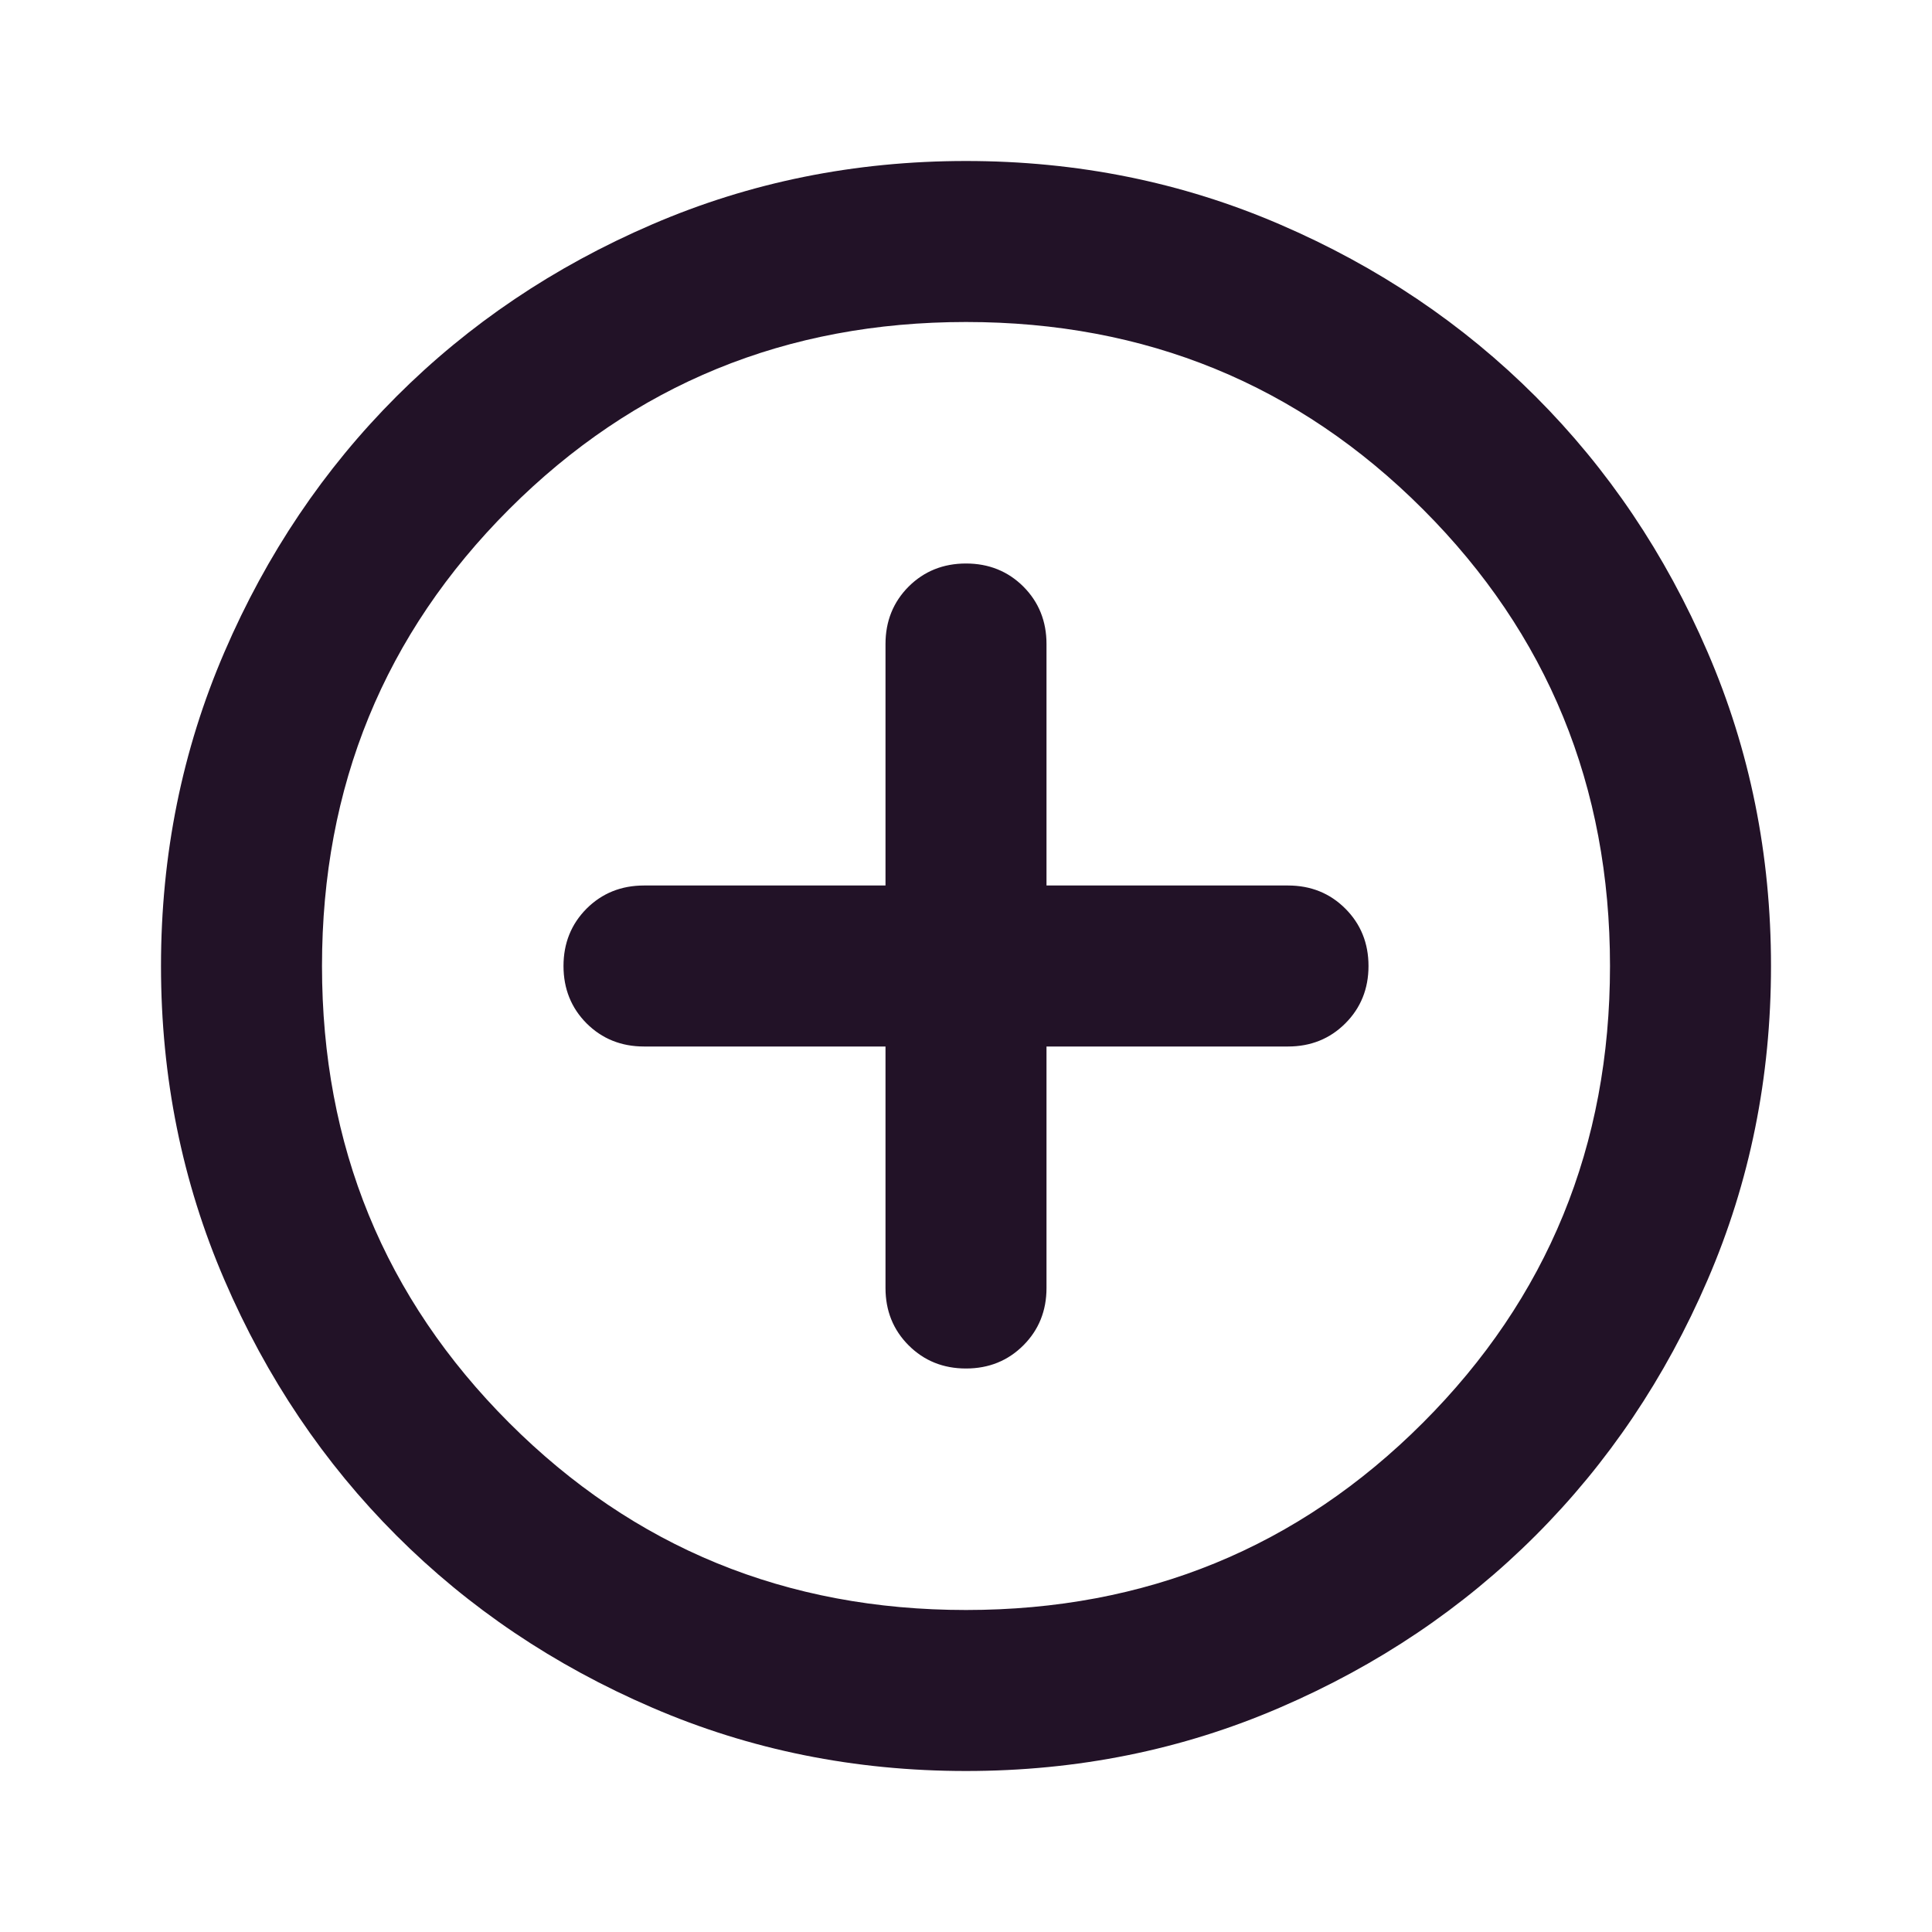
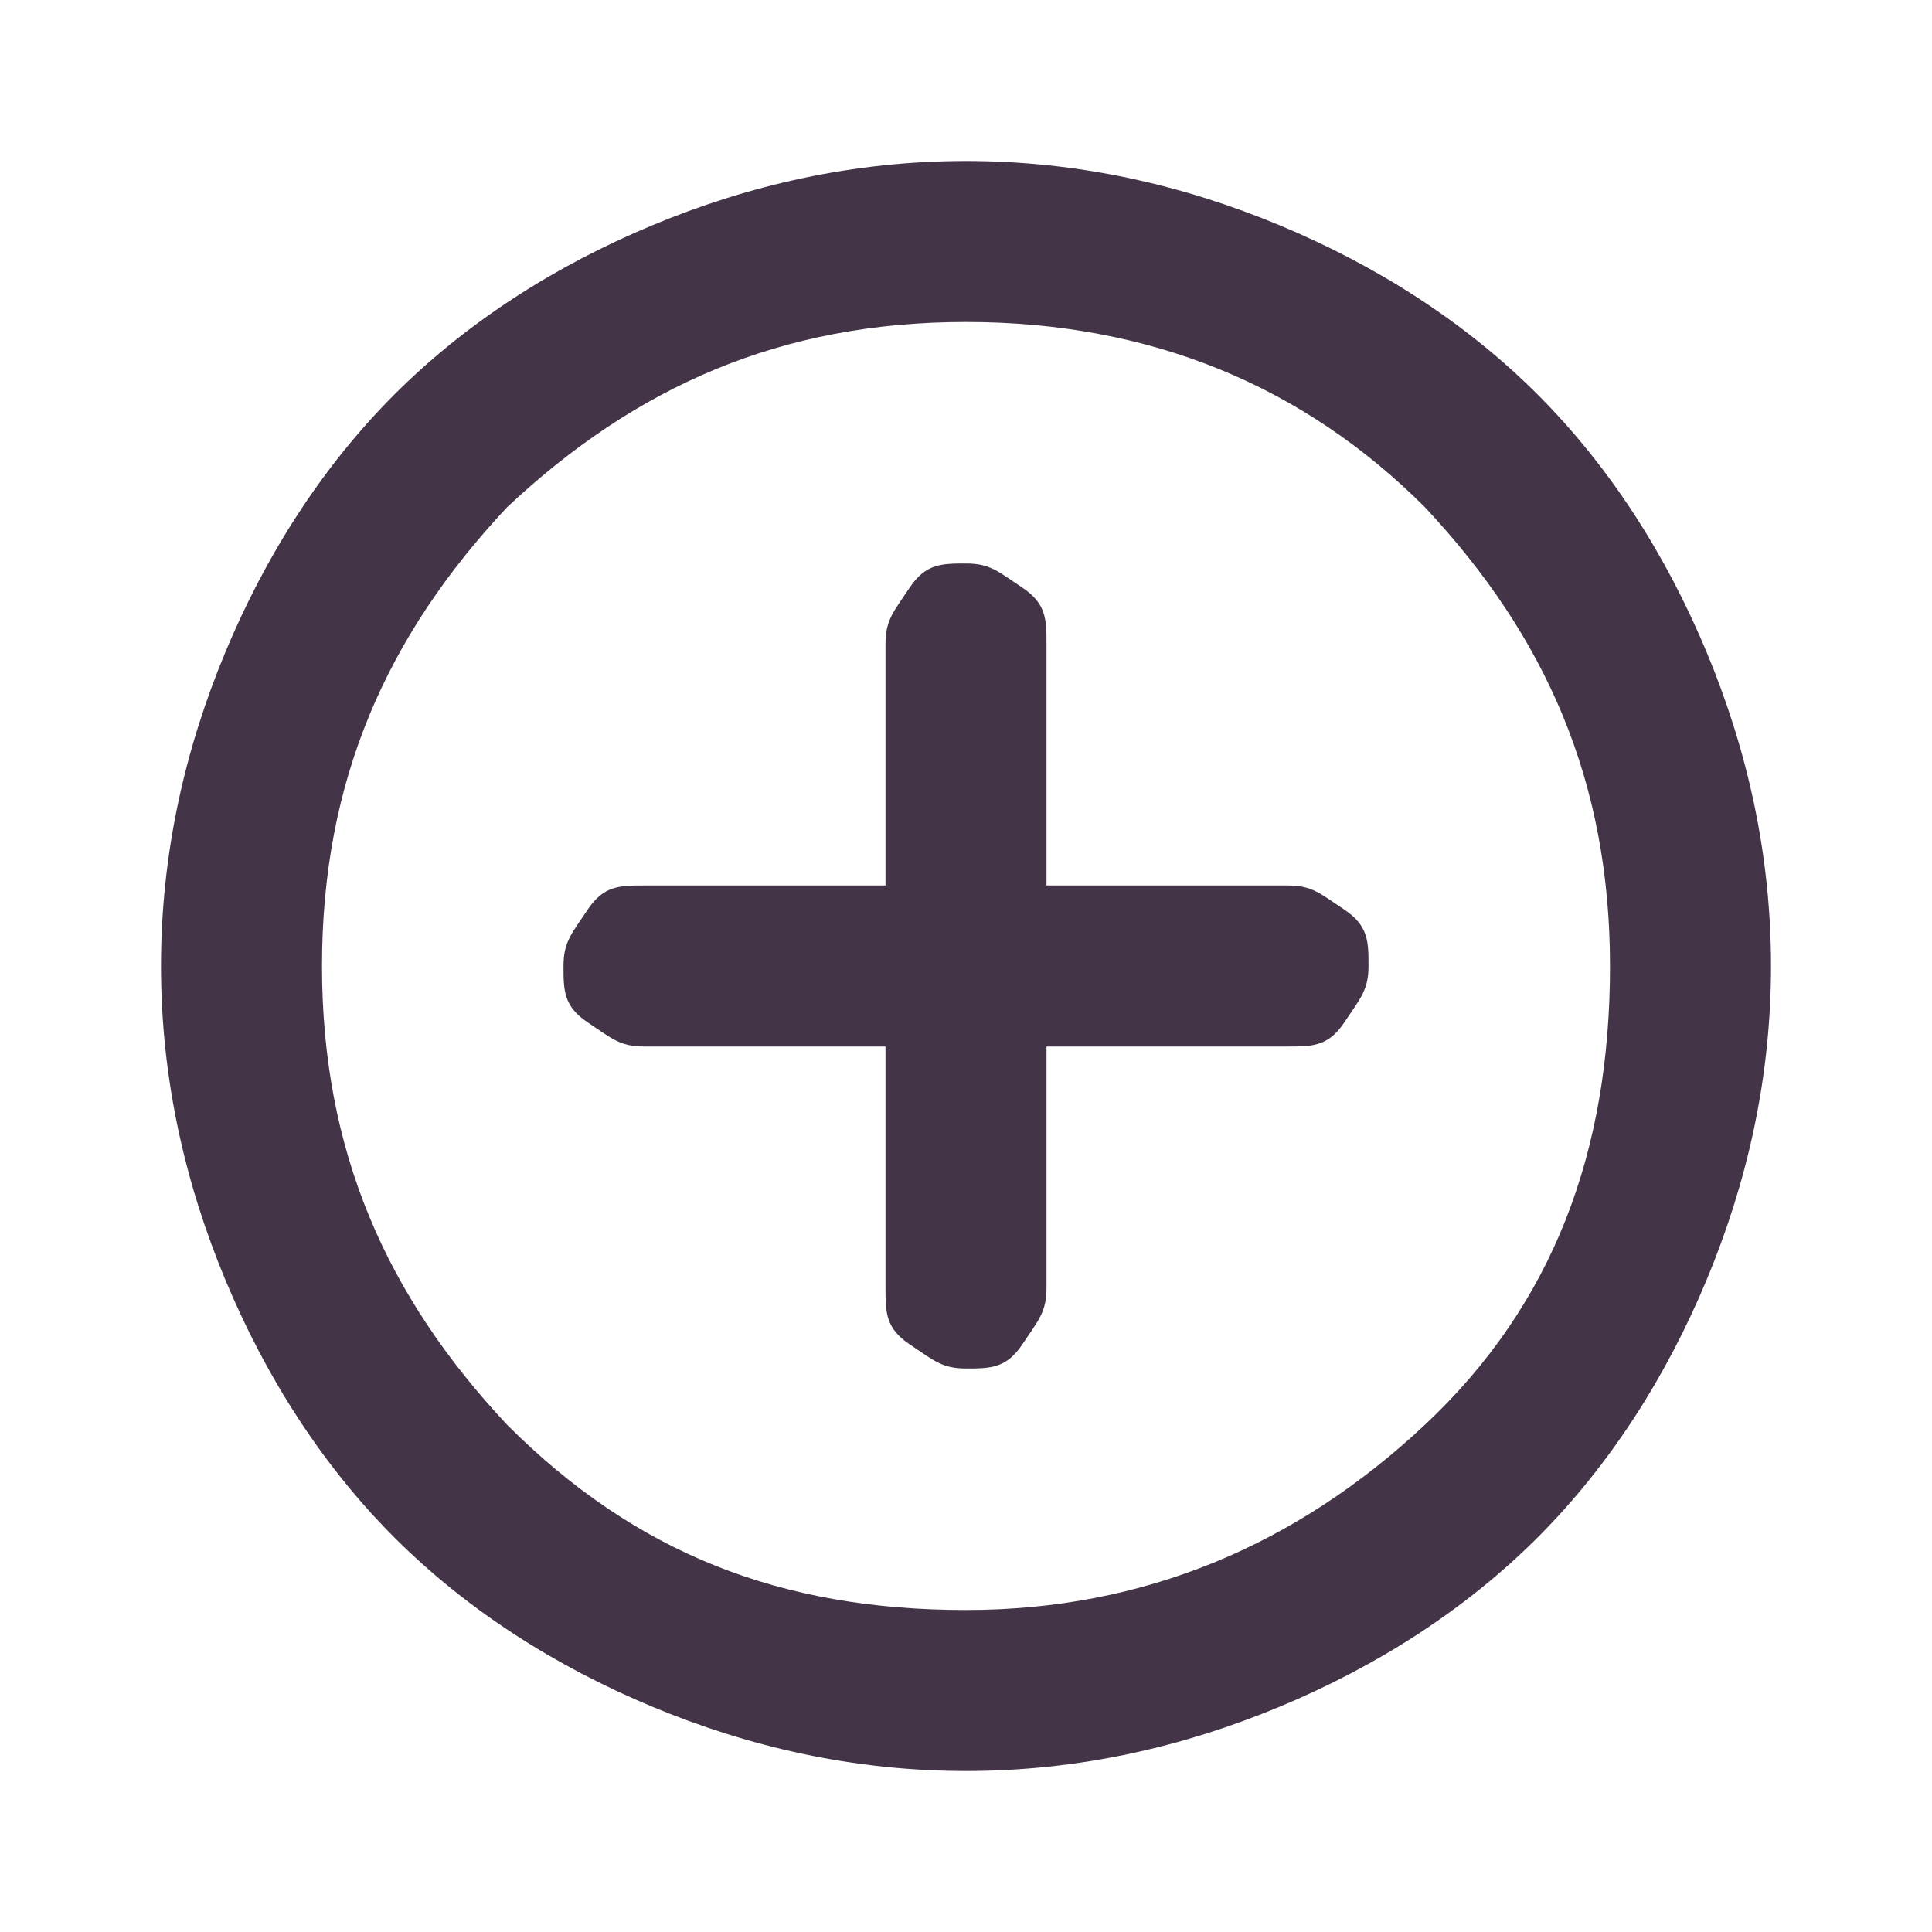
- <svg xmlns="http://www.w3.org/2000/svg" width="24" height="24" viewBox="0 0 24 24" fill="none">
-   <mask id="mask0_29_791" style="mask-type:alpha" maskUnits="userSpaceOnUse" x="0" y="0" width="24" height="24">
-     <rect width="24" height="24" fill="#D9D9D9" />
-   </mask>
-   <g mask="url(#mask0_29_791)">
-     <path d="M11 13V16C11 16.283 11.096 16.521 11.287 16.712C11.479 16.904 11.717 17 12 17C12.283 17 12.521 16.904 12.713 16.712C12.904 16.521 13 16.283 13 16V13H16C16.283 13 16.521 12.904 16.712 12.713C16.904 12.521 17 12.283 17 12C17 11.717 16.904 11.479 16.712 11.287C16.521 11.096 16.283 11 16 11H13V8C13 7.717 12.904 7.479 12.713 7.287C12.521 7.096 12.283 7 12 7C11.717 7 11.479 7.096 11.287 7.287C11.096 7.479 11 7.717 11 8V11H8C7.717 11 7.479 11.096 7.287 11.287C7.096 11.479 7 11.717 7 12C7 12.283 7.096 12.521 7.287 12.713C7.479 12.904 7.717 13 8 13H11ZM12 22C10.617 22 9.317 21.738 8.1 21.212C6.883 20.688 5.825 19.975 4.925 19.075C4.025 18.175 3.312 17.117 2.788 15.9C2.263 14.683 2 13.383 2 12C2 10.617 2.263 9.317 2.788 8.1C3.312 6.883 4.025 5.825 4.925 4.925C5.825 4.025 6.883 3.312 8.1 2.788C9.317 2.263 10.617 2 12 2C13.383 2 14.683 2.263 15.9 2.788C17.117 3.312 18.175 4.025 19.075 4.925C19.975 5.825 20.688 6.883 21.212 8.1C21.738 9.317 22 10.617 22 12C22 13.383 21.738 14.683 21.212 15.9C20.688 17.117 19.975 18.175 19.075 19.075C18.175 19.975 17.117 20.688 15.9 21.212C14.683 21.738 13.383 22 12 22ZM12 20C14.233 20 16.125 19.225 17.675 17.675C19.225 16.125 20 14.233 20 12C20 9.767 19.225 7.875 17.675 6.325C16.125 4.775 14.233 4 12 4C9.767 4 7.875 4.775 6.325 6.325C4.775 7.875 4 9.767 4 12C4 14.233 4.775 16.125 6.325 17.675C7.875 19.225 9.767 20 12 20Z" fill="#221227" />
+ <svg xmlns="http://www.w3.org/2000/svg" id="Ebene_1" version="1.1" viewBox="0 0 24 24">
+   <defs>
+     <style>
+       .st0 {
+         mask: url(#mask);
+       }
+ 
+       .st1 {
+         fill: #221227;
+       }
+ 
+       .st2 {
+         fill: #d9d9d9;
+       }
+     </style>
+     <mask id="mask" x="0" y="0" width="24" height="24" maskUnits="userSpaceOnUse">
+       <g id="mask0_29_791">
+         <rect class="st2" width="24" height="24" />
+       </g>
+     </mask>
+   </defs>
+   <g class="st0">
+     <path class="st1" d="M11,13v3c0,.3,0,.5.3.7s.4.3.7.3.5,0,.7-.3.3-.4.3-.7v-3h3c.3,0,.5,0,.7-.3s.3-.4.3-.7,0-.5-.3-.7-.4-.3-.7-.3h-3v-3c0-.3,0-.5-.3-.7s-.4-.3-.7-.3-.5,0-.7.3-.3.4-.3.7v3h-3c-.3,0-.5,0-.7.3s-.3.4-.3.7,0,.5.3.7.4.3.7.3h3ZM12,22c-1.4,0-2.7-.3-3.9-.8-1.2-.5-2.3-1.2-3.2-2.1-.9-.9-1.6-2-2.1-3.2-.5-1.2-.8-2.5-.8-3.9s.3-2.7.8-3.9c.5-1.2,1.2-2.3,2.1-3.2.9-.9,2-1.6,3.2-2.1,1.2-.5,2.5-.8,3.9-.8s2.7.3,3.9.8c1.2.5,2.3,1.2,3.2,2.1.9.9,1.6,2,2.1,3.2.5,1.2.8,2.5.8,3.9s-.3,2.7-.8,3.9-1.2,2.3-2.1,3.2c-.9.9-2,1.6-3.2,2.1s-2.5.8-3.9.8ZM12,20c2.2,0,4.1-.8,5.7-2.3,1.6-1.5,2.3-3.4,2.3-5.7s-.8-4.1-2.3-5.7c-1.5-1.5-3.4-2.3-5.7-2.3s-4.1.8-5.7,2.3c-1.5,1.6-2.3,3.4-2.3,5.7s.8,4.1,2.3,5.7c1.6,1.6,3.4,2.3,5.7,2.3Z" />
  </g>
</svg>
